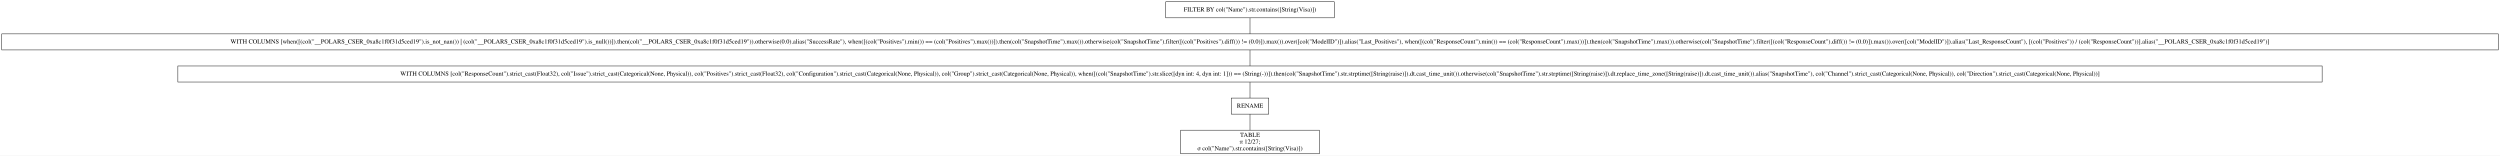
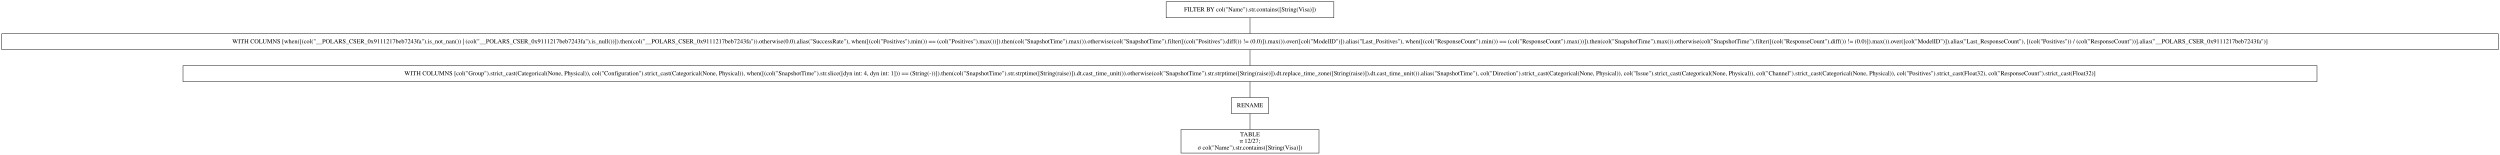
- <svg xmlns="http://www.w3.org/2000/svg" width="5608pt" height="349pt" viewBox="0.00 0.00 5608.00 349.00">
+ <svg xmlns="http://www.w3.org/2000/svg" width="5635pt" height="349pt" viewBox="0.00 0.00 5635.00 349.00">
  <g id="graph0" class="graph" transform="scale(1 1) rotate(0) translate(4 345)">
-     <polygon fill="white" stroke="transparent" points="-4,4 -4,-345 5604,-345 5604,4 -4,4" />
+     <polygon fill="white" stroke="transparent" points="-4,4 -4,-345 5631,-345 5631,4 -4,4" />
    <g id="node1" class="node">
-       <polygon fill="none" stroke="black" points="2989,-341 2611,-341 2611,-305 2989,-305 2989,-341" />
-       <text text-anchor="middle" x="2800" y="-319.3" font-family="Times,serif" font-size="14.00">FILTER BY col("Name").str.contains([String(Visa)])</text>
+       <polygon fill="none" stroke="black" points="3002.5,-341 2624.5,-341 2624.5,-305 3002.5,-305 3002.5,-341" />
+       <text text-anchor="middle" x="2813.5" y="-319.3" font-family="Times,serif" font-size="14.00">FILTER BY col("Name").str.contains([String(Visa)])</text>
    </g>
    <g id="node2" class="node">
-       <polygon fill="none" stroke="black" points="5600,-269 0,-269 0,-233 5600,-233 5600,-269" />
-       <text text-anchor="middle" x="2800" y="-247.3" font-family="Times,serif" font-size="14.00">WITH COLUMNS [when([(col("__POLARS_CSER_0xa8c1f0f31d5ced19").is_not_nan()) | (col("__POLARS_CSER_0xa8c1f0f31d5ced19").is_null())]).then(col("__POLARS_CSER_0xa8c1f0f31d5ced19")).otherwise(0.0).alias("SuccessRate"), when([(col("Positives").min()) == (col("Positives").max())]).then(col("SnapshotTime").max()).otherwise(col("SnapshotTime").filter([(col("Positives").diff()) != (0.0)]).max()).over([col("ModelID")]).alias("Last_Positives"), when([(col("ResponseCount").min()) == (col("ResponseCount").max())]).then(col("SnapshotTime").max()).otherwise(col("SnapshotTime").filter([(col("ResponseCount").diff()) != (0.0)]).max()).over([col("ModelID")]).alias("Last_ResponseCount"), [(col("Positives")) / (col("ResponseCount"))].alias("__POLARS_CSER_0xa8c1f0f31d5ced19")]</text>
+       <polygon fill="none" stroke="black" points="5627,-269 0,-269 0,-233 5627,-233 5627,-269" />
+       <text text-anchor="middle" x="2813.5" y="-247.3" font-family="Times,serif" font-size="14.00">WITH COLUMNS [when([(col("__POLARS_CSER_0x9111217beb7243fa").is_not_nan()) | (col("__POLARS_CSER_0x9111217beb7243fa").is_null())]).then(col("__POLARS_CSER_0x9111217beb7243fa")).otherwise(0.0).alias("SuccessRate"), when([(col("Positives").min()) == (col("Positives").max())]).then(col("SnapshotTime").max()).otherwise(col("SnapshotTime").filter([(col("Positives").diff()) != (0.0)]).max()).over([col("ModelID")]).alias("Last_Positives"), when([(col("ResponseCount").min()) == (col("ResponseCount").max())]).then(col("SnapshotTime").max()).otherwise(col("SnapshotTime").filter([(col("ResponseCount").diff()) != (0.0)]).max()).over([col("ModelID")]).alias("Last_ResponseCount"), [(col("Positives")) / (col("ResponseCount"))].alias("__POLARS_CSER_0x9111217beb7243fa")]</text>
    </g>
    <g id="edge1" class="edge">
-       <path fill="none" stroke="black" d="M2800,-304.7C2800,-293.85 2800,-279.92 2800,-269.1" />
+       <path fill="none" stroke="black" d="M2813.5,-304.7C2813.5,-293.85 2813.5,-279.92 2813.5,-269.1" />
    </g>
    <g id="node3" class="node">
-       <polygon fill="none" stroke="black" points="5205,-197 395,-197 395,-161 5205,-161 5205,-197" />
-       <text text-anchor="middle" x="2800" y="-175.3" font-family="Times,serif" font-size="14.00">WITH COLUMNS [col("ResponseCount").strict_cast(Float32), col("Issue").strict_cast(Categorical(None, Physical)), col("Positives").strict_cast(Float32), col("Configuration").strict_cast(Categorical(None, Physical)), col("Group").strict_cast(Categorical(None, Physical)), when([(col("SnapshotTime").str.slice([dyn int: 4, dyn int: 1])) == (String(-))]).then(col("SnapshotTime").str.strptime([String(raise)]).dt.cast_time_unit()).otherwise(col("SnapshotTime").str.strptime([String(raise)]).dt.replace_time_zone([String(raise)]).dt.cast_time_unit()).alias("SnapshotTime"), col("Channel").strict_cast(Categorical(None, Physical)), col("Direction").strict_cast(Categorical(None, Physical))]</text>
+       <polygon fill="none" stroke="black" points="5218.5,-197 408.5,-197 408.5,-161 5218.5,-161 5218.5,-197" />
+       <text text-anchor="middle" x="2813.5" y="-175.3" font-family="Times,serif" font-size="14.00">WITH COLUMNS [col("Group").strict_cast(Categorical(None, Physical)), col("Configuration").strict_cast(Categorical(None, Physical)), when([(col("SnapshotTime").str.slice([dyn int: 4, dyn int: 1])) == (String(-))]).then(col("SnapshotTime").str.strptime([String(raise)]).dt.cast_time_unit()).otherwise(col("SnapshotTime").str.strptime([String(raise)]).dt.replace_time_zone([String(raise)]).dt.cast_time_unit()).alias("SnapshotTime"), col("Direction").strict_cast(Categorical(None, Physical)), col("Issue").strict_cast(Categorical(None, Physical)), col("Channel").strict_cast(Categorical(None, Physical)), col("Positives").strict_cast(Float32), col("ResponseCount").strict_cast(Float32)]</text>
    </g>
    <g id="edge2" class="edge">
-       <path fill="none" stroke="black" d="M2800,-232.7C2800,-221.85 2800,-207.92 2800,-197.1" />
+       <path fill="none" stroke="black" d="M2813.5,-232.7C2813.5,-221.85 2813.5,-207.92 2813.5,-197.1" />
    </g>
    <g id="node4" class="node">
-       <polygon fill="none" stroke="black" points="2842,-125 2758,-125 2758,-89 2842,-89 2842,-125" />
-       <text text-anchor="middle" x="2800" y="-103.3" font-family="Times,serif" font-size="14.00">RENAME</text>
+       <polygon fill="none" stroke="black" points="2855.5,-125 2771.5,-125 2771.5,-89 2855.5,-89 2855.5,-125" />
+       <text text-anchor="middle" x="2813.5" y="-103.3" font-family="Times,serif" font-size="14.00">RENAME</text>
    </g>
    <g id="edge3" class="edge">
-       <path fill="none" stroke="black" d="M2800,-160.7C2800,-149.85 2800,-135.92 2800,-125.1" />
+       <path fill="none" stroke="black" d="M2813.5,-160.7C2813.5,-149.85 2813.5,-135.92 2813.5,-125.1" />
    </g>
    <g id="node5" class="node">
-       <polygon fill="none" stroke="black" points="2955.5,-53 2644.5,-53 2644.5,0 2955.5,0 2955.5,-53" />
-       <text text-anchor="middle" x="2800" y="-37.8" font-family="Times,serif" font-size="14.00">TABLE</text>
-       <text text-anchor="middle" x="2800" y="-22.8" font-family="Times,serif" font-size="14.00">π 12/27;</text>
-       <text text-anchor="middle" x="2800" y="-7.8" font-family="Times,serif" font-size="14.00">σ col("Name").str.contains([String(Visa)])</text>
+       <polygon fill="none" stroke="black" points="2969,-53 2658,-53 2658,0 2969,0 2969,-53" />
+       <text text-anchor="middle" x="2813.5" y="-37.8" font-family="Times,serif" font-size="14.00">TABLE</text>
+       <text text-anchor="middle" x="2813.5" y="-22.8" font-family="Times,serif" font-size="14.00">π 12/27;</text>
+       <text text-anchor="middle" x="2813.5" y="-7.8" font-family="Times,serif" font-size="14.00">σ col("Name").str.contains([String(Visa)])</text>
    </g>
    <g id="edge4" class="edge">
-       <path fill="none" stroke="black" d="M2800,-88.97C2800,-78.51 2800,-64.9 2800,-53.16" />
+       <path fill="none" stroke="black" d="M2813.5,-88.97C2813.5,-78.51 2813.5,-64.9 2813.5,-53.16" />
    </g>
  </g>
</svg>
